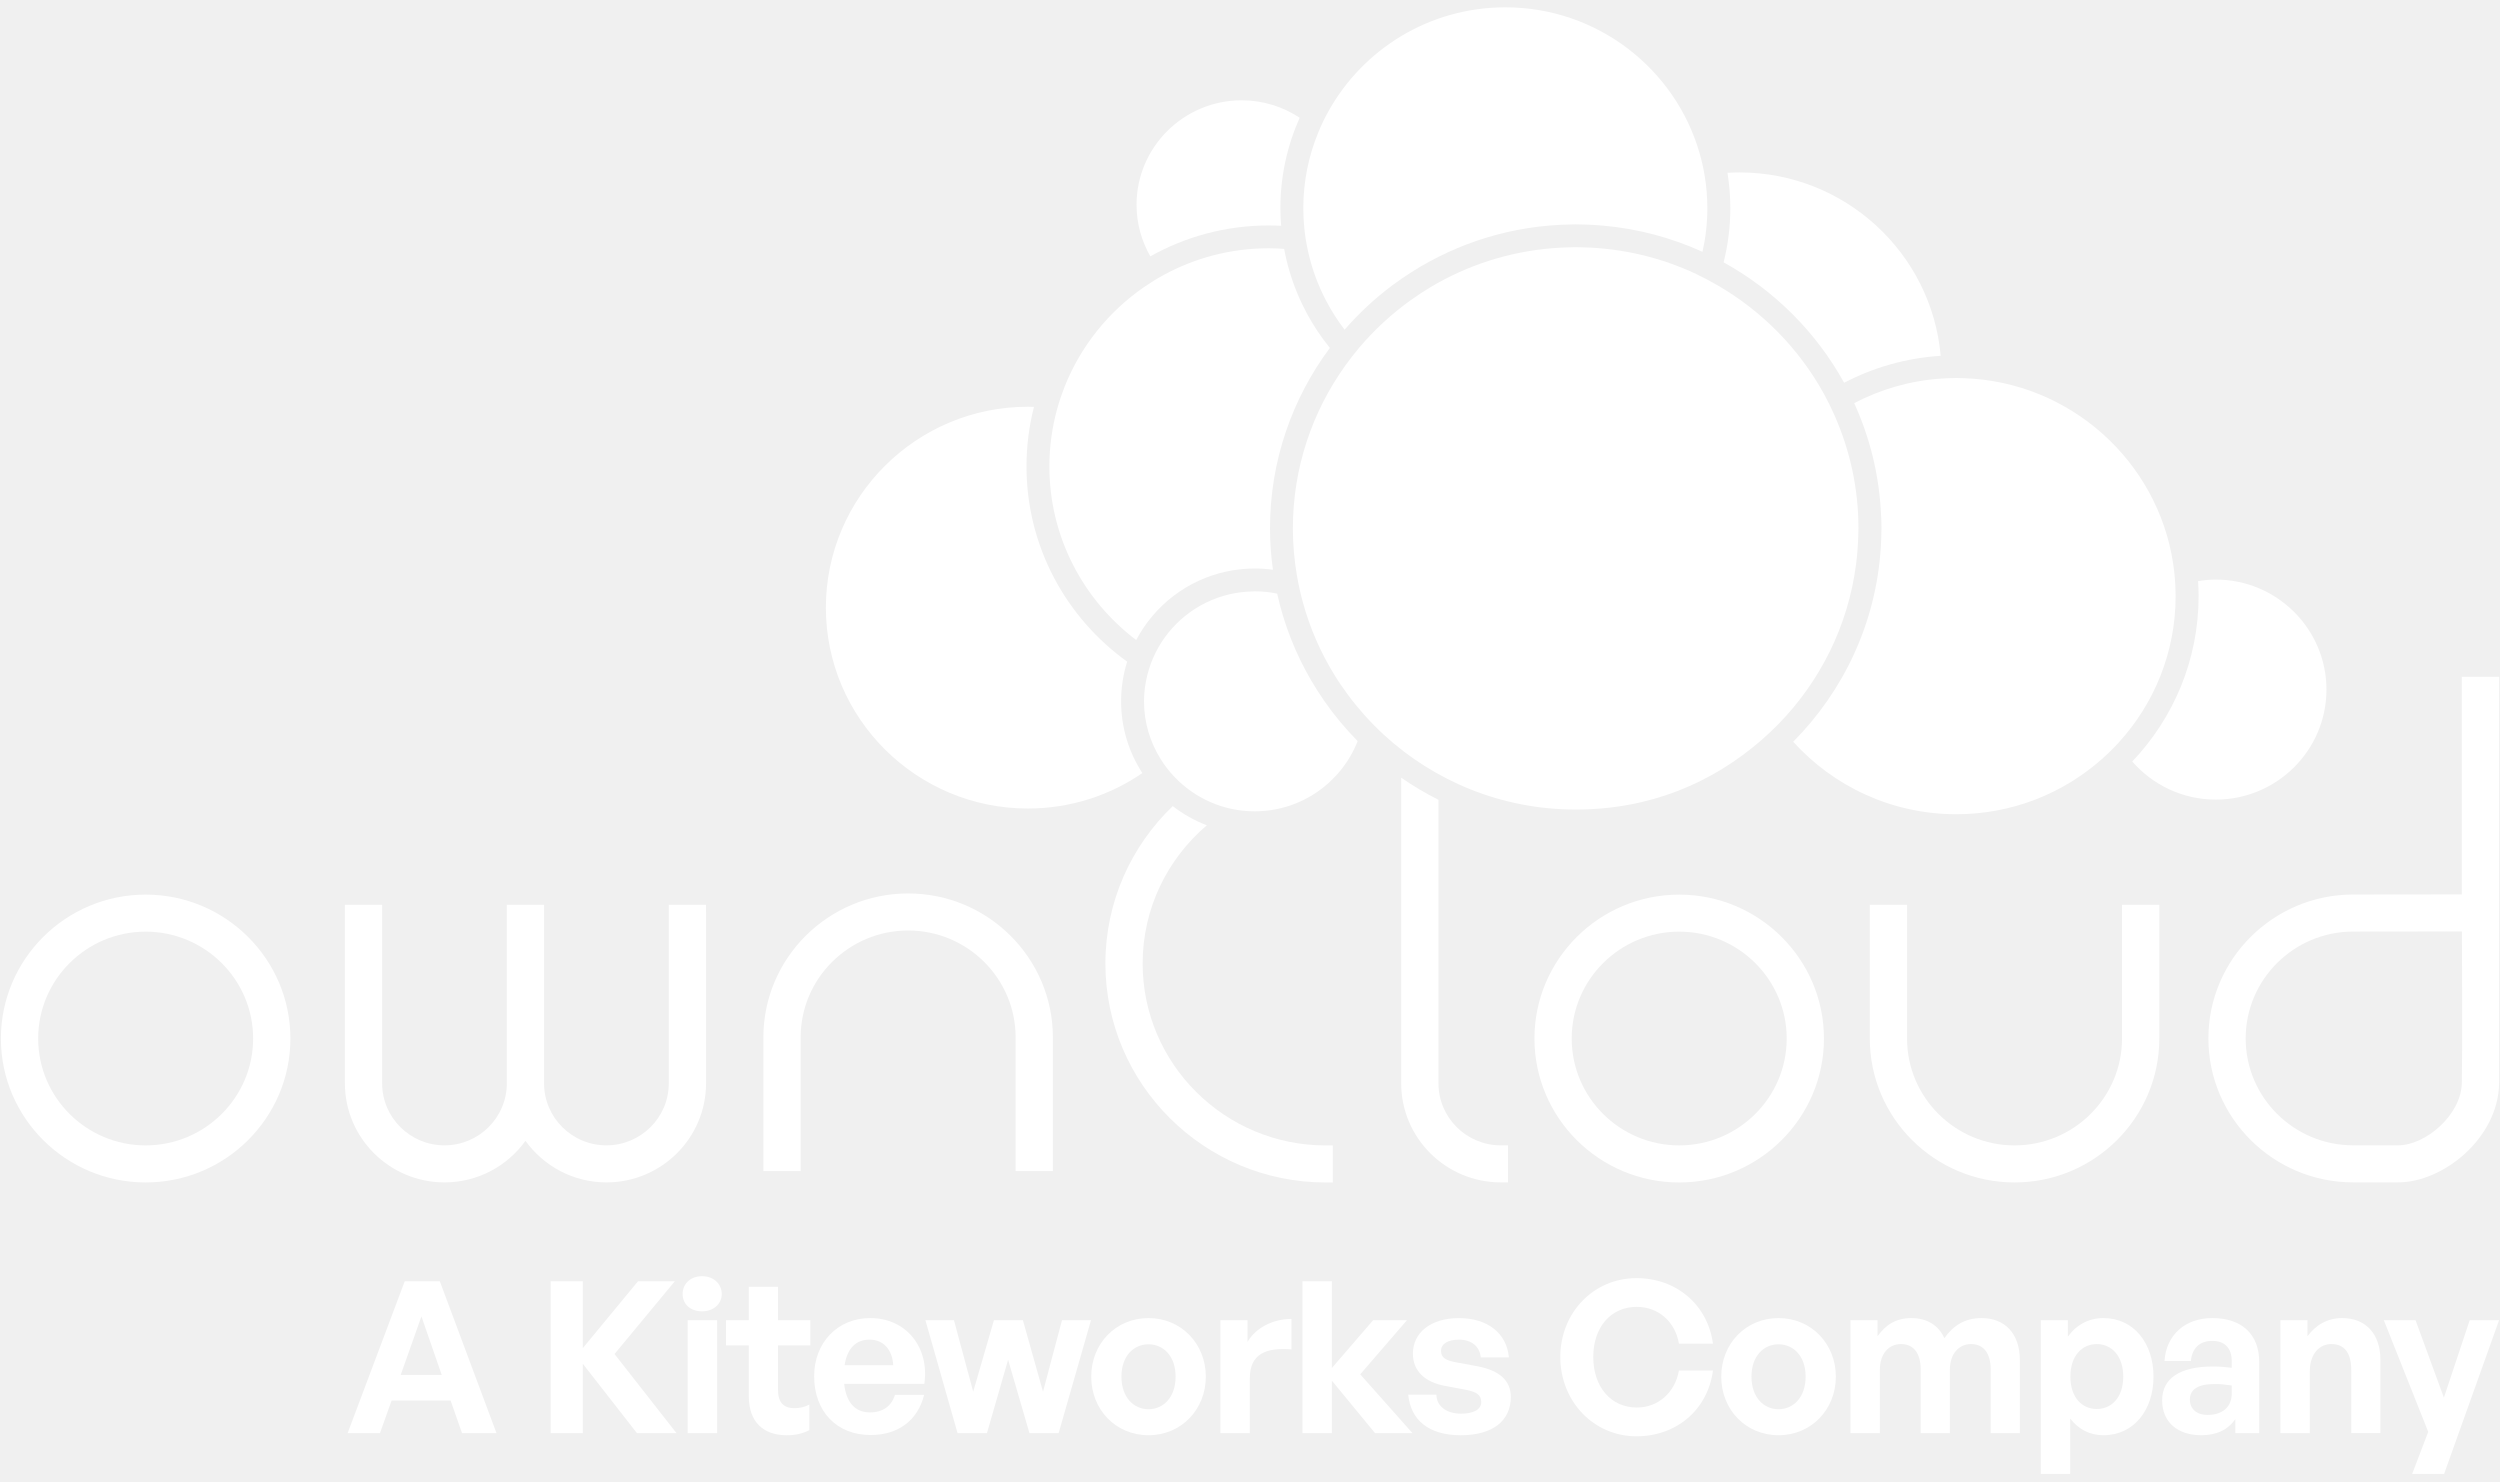
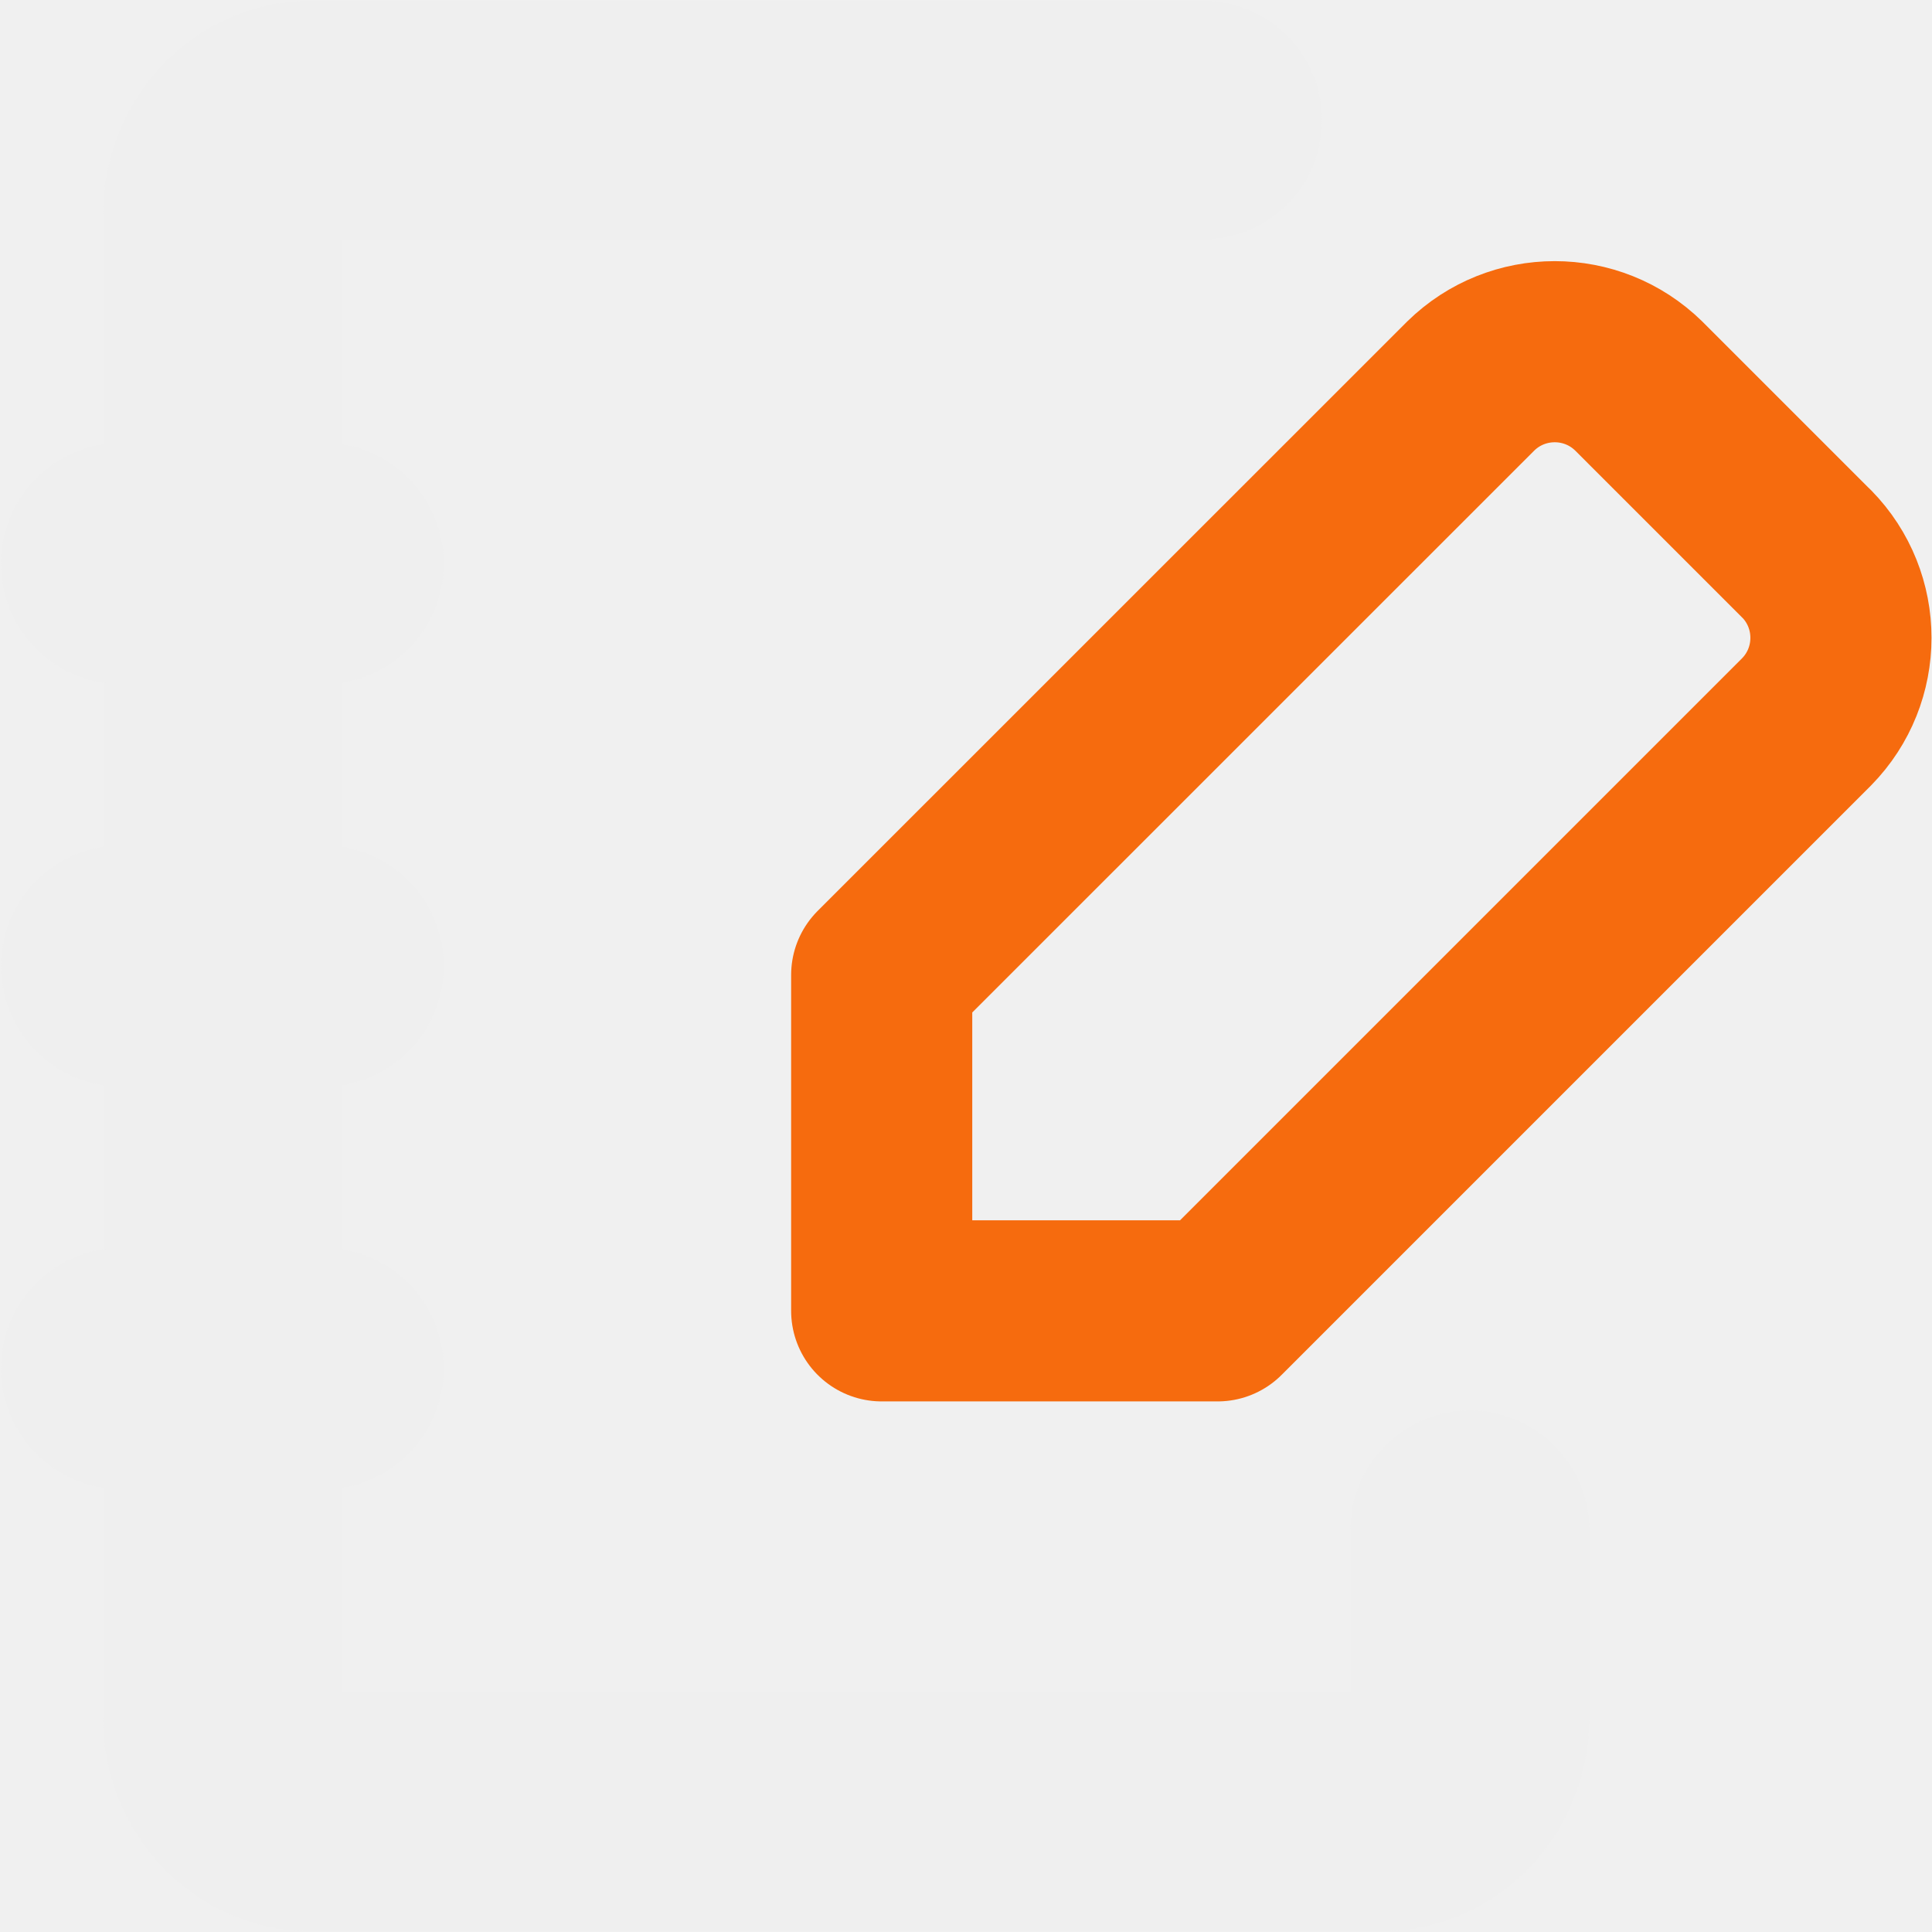
- <svg xmlns="http://www.w3.org/2000/svg" id="Layer_1" data-name="Layer 1" viewBox="0 0 1000 592.51">
-   <defs>
-     <style>
-       .cls-1 {
-         fill: #fff;
-       }
-     </style>
-   </defs>
-   <path class="cls-1" d="m58.26,357.84c-31.92,0-57.9,25.83-57.9,57.57s25.97,57.57,57.9,57.57,57.9-25.83,57.9-57.57-25.97-57.57-57.9-57.57Zm0,100.32c-23.71,0-42.99-19.18-42.99-42.75s19.29-42.75,42.99-42.75,42.99,19.18,42.99,42.75-19.29,42.75-42.99,42.75Z" />
-   <path class="cls-1" d="m282.41,364.78v-2.85h-14.9v71.42c0,13.67-11.19,24.79-24.94,24.79s-24.94-11.12-24.94-24.79v-71.42h-14.9v71.42c0,13.67-11.19,24.79-24.94,24.79s-24.93-11.12-24.93-24.79v-71.42h-14.9v71.42c0,21.84,17.87,39.61,39.84,39.61,13.35,0,25.16-6.58,32.39-16.63,7.23,10.05,19.04,16.63,32.39,16.63,21.97,0,39.84-17.77,39.84-39.61v-68.57Z" />
-   <path class="cls-1" d="m317.39,468.42h2.87v-53.47c0-23.57,19.29-42.75,42.99-42.75s43,19.18,43,42.75v53.47h14.9v-53.47c0-31.74-25.98-57.57-57.9-57.57s-57.9,25.83-57.9,57.57v53.47h12.04Z" />
-   <path class="cls-1" d="m671.68,472.99c31.93,0,57.9-25.83,57.9-57.57s-25.97-57.57-57.9-57.57-57.9,25.83-57.9,57.57,25.97,57.57,57.9,57.57Zm0-100.33c23.71,0,43,19.18,43,42.75s-19.29,42.75-43,42.75-43-19.18-43-42.75,19.29-42.75,43-42.75Z" />
-   <path class="cls-1" d="m851.68,361.93h-2.87v53.48c0,23.57-19.29,42.75-43,42.75s-42.99-19.18-42.99-42.75v-53.48h-14.9v53.48c0,31.74,25.97,57.57,57.9,57.57s57.9-25.82,57.9-57.57v-53.48h-12.04Z" />
-   <path class="cls-1" d="m996.77,270.72h-12.04v87.04l-43.47.05c-31.92,0-57.9,25.83-57.9,57.57s25.97,57.57,57.9,57.57h18c17.96,0,39.97-17.61,40.38-39.49v-159.89s0-2.85,0-2.85h-2.87Zm-12.04,162.47c-.24,12.84-14.55,24.94-25.47,24.94h-18c-23.71,0-42.99-19.18-42.99-42.75s19.29-42.75,43-42.75l43.5-.05c.07,13.79.2,47.38-.04,60.61Z" />
-   <path class="cls-1" d="m560.48,311.09v122.26c0,21.84,17.87,39.61,39.84,39.61h2.87v-14.82h-2.87c-13.75,0-24.93-11.12-24.93-24.79v-113.42c-5.19-2.61-10.17-5.56-14.9-8.85Z" />
-   <path class="cls-1" d="m482.73,330.12c-4.94-1.89-9.53-4.49-13.64-7.67-16.59,15.94-26.93,38.26-26.93,62.95,0,48.3,39.52,87.59,88.09,87.59h2.87v-14.82h-2.87c-40.35,0-73.19-32.64-73.19-72.77,0-22.1,9.97-41.92,25.67-55.28Z" />
-   <path class="cls-1" d="m852.9,304.6c8.12,9.32,20.08,15.24,33.42,15.24,24.4,0,44.26-19.74,44.26-44s-19.85-44.01-44.26-44.01c-2.42,0-4.78.25-7.09.62.13,1.99.21,3.99.21,6.01,0,25.59-10.11,48.87-26.53,66.14Z" />
-   <path class="cls-1" d="m454.49,256c7.26-13.8,20.43-24.06,36.15-27.41,1.49-.32,3-.57,4.53-.76,1.51-.19,3.04-.32,4.58-.38.7-.03,1.4-.05,2.11-.05,2.48,0,4.92.18,7.31.51-.75-5.42-1.17-10.95-1.17-16.57,0-27.01,8.91-51.97,23.94-72.17-3.41-4.22-6.44-8.74-9.05-13.53-.73-1.35-1.42-2.72-2.09-4.11-.66-1.39-1.29-2.79-1.88-4.22-2.35-5.65-4.12-11.6-5.26-17.76-2.04-.14-4.09-.24-6.17-.24-15.18,0-29.48,3.86-41.95,10.64-1.38.75-2.73,1.54-4.06,2.36-1.31.81-2.6,1.66-3.87,2.53-14.23,9.81-25.39,23.7-31.81,39.95-.56,1.43-1.09,2.88-1.58,4.34-.49,1.46-.94,2.93-1.35,4.43-2.02,7.33-3.12,15.04-3.12,23,0,28.31,13.64,53.5,34.72,69.45Z" />
-   <path class="cls-1" d="m752.47,206.53c.06,1.6.12,3.2.12,4.81,0,.47-.03.94-.04,1.4-.02,2.05-.1,4.09-.22,6.11-1.87,30.26-14.9,57.54-35.05,77.85,16.07,17.78,39.36,28.99,65.25,28.99,22.35,0,42.76-8.36,58.26-22.09,1.17-1.04,2.33-2.11,3.44-3.21,1.13-1.11,2.23-2.24,3.29-3.42,14.12-15.49,22.73-36.03,22.73-58.52,0-1.19-.04-2.37-.09-3.55-.06-1.59-.17-3.18-.32-4.75-.15-1.57-.33-3.12-.57-4.67-6.16-40.96-41.06-72.68-83.57-74.2-1.06-.04-2.12-.08-3.19-.08-.47,0-.93.03-1.4.04-1.54.02-3.07.09-4.59.19-12.51.84-24.31,4.3-34.84,9.83,6.34,13.9,10.13,29.18,10.77,45.25Z" />
-   <path class="cls-1" d="m678.47,109.6c-13.88-6.52-29.3-10.3-45.56-10.67-.87-.02-1.74-.06-2.62-.06-1.09,0-2.16.05-3.24.08-1.95.05-3.88.16-5.8.31-17.83,1.41-34.51,6.92-49.07,15.62-1.35.81-2.69,1.66-4.01,2.52-1.33.87-2.64,1.78-3.93,2.7-7.54,5.42-14.39,11.72-20.39,18.77-1,1.18-1.97,2.39-2.93,3.61-.94,1.21-1.86,2.43-2.75,3.67-13.21,18.41-21.02,40.9-21.02,65.19,0,6.41.57,12.69,1.61,18.81.3,1.76.64,3.51,1.02,5.24.42,1.89.88,3.76,1.39,5.62,2.82,10.26,7.05,19.94,12.51,28.81.82,1.35,1.68,2.67,2.56,3.97.88,1.31,1.8,2.6,2.74,3.87,2.11,2.87,4.36,5.63,6.73,8.29,1.29,1.45,2.62,2.86,3.98,4.24,1.25,1.26,2.53,2.5,3.84,3.71,20.18,18.55,47.14,29.92,76.73,29.92s54.56-10.56,74.47-27.92c1.15-1,2.27-2.02,3.38-3.07,1.13-1.07,2.24-2.16,3.33-3.27,16.56-16.99,27.78-39.13,30.97-63.74.25-1.91.45-3.82.6-5.75.15-1.93.25-3.87.3-5.82.02-.96.07-1.92.07-2.89,0-16.14-3.46-31.48-9.64-45.37-.63-1.42-1.28-2.82-1.97-4.21-.67-1.36-1.36-2.71-2.09-4.04-10-18.26-24.95-33.45-43.03-43.83-1.34-.77-2.69-1.51-4.06-2.23-1.37-.71-2.75-1.41-4.15-2.07Z" />
-   <path class="cls-1" d="m543.07,296.45c-4.91-4.97-9.39-10.36-13.39-16.11-.92-1.33-1.82-2.69-2.69-4.05-.87-1.36-1.71-2.74-2.53-4.14-6.22-10.66-10.85-22.32-13.59-34.7-2.91-.6-5.92-.92-9.01-.92-.33,0-.64.04-.97.05-1.55.03-3.07.15-4.57.33-1.54.19-3.05.47-4.54.81-13.04,3.04-23.85,11.81-29.62,23.49-.68,1.38-1.29,2.8-1.83,4.25-.53,1.45-.99,2.93-1.37,4.44-.86,3.41-1.36,6.96-1.36,10.63,0,8.46,2.45,16.34,6.63,23.05.82,1.32,1.7,2.59,2.64,3.8.93,1.19,1.91,2.34,2.96,3.43,8.07,8.43,19.42,13.72,32.02,13.72,18.75,0,34.77-11.67,41.21-28.08Z" />
-   <path class="cls-1" d="m507.51,90.19c1.66,0,3.31.04,4.95.12-.18-2.32-.3-4.66-.3-7.04,0-12.87,2.77-25.1,7.71-36.17-6.66-4.4-14.63-6.98-23.21-6.98-23.18,0-42.04,18.75-42.04,41.8,0,7.49,2.02,14.52,5.51,20.61,14.02-7.85,30.17-12.35,47.37-12.35Z" />
-   <path class="cls-1" d="m411.17,323.41c16.98,0,32.75-5.25,45.77-14.18-5.37-8.28-8.5-18.13-8.5-28.7,0-5.52.85-10.85,2.43-15.86-24.37-17.52-40.27-46-40.27-78.12,0-8.21,1.04-16.18,2.99-23.79-.81-.02-1.61-.06-2.43-.06-44.56,0-80.81,36.05-80.81,80.36s36.25,80.35,80.81,80.35Z" />
-   <path class="cls-1" d="m522.34,95.95c.26,1.62.58,3.22.93,4.8.82,3.64,1.87,7.2,3.17,10.64.58,1.53,1.2,3.02,1.87,4.51.65,1.45,1.35,2.88,2.08,4.29,2.15,4.12,4.64,8.03,7.45,11.69,5.64-6.48,11.94-12.38,18.82-17.55,1.3-.98,2.62-1.92,3.96-2.84,1.33-.92,2.68-1.81,4.05-2.68,18.56-11.79,40.5-18.73,64.03-19.03.53,0,1.06-.04,1.59-.04,1.53,0,3.05.06,4.56.11,2.09.08,4.17.21,6.24.39,14.13,1.24,27.56,4.87,39.91,10.49,1.26-5.62,1.94-11.46,1.94-17.45,0-4.46-.38-8.82-1.09-13.09-.25-1.51-.55-3-.88-4.48-.34-1.49-.71-2.97-1.13-4.42-9.64-33.65-40.82-58.36-77.71-58.36-30.44,0-56.99,16.82-70.77,41.61-.77,1.38-1.5,2.78-2.19,4.21-.71,1.49-1.37,3-1.99,4.54-3.77,9.28-5.86,19.39-5.86,29.99,0,2.69.14,5.34.4,7.96.16,1.58.37,3.15.61,4.71Z" />
-   <path class="cls-1" d="m737.63,153.11c11.69-6.11,24.77-9.9,38.64-10.79-3.59-41.04-38.3-73.35-80.48-73.35-1.61,0-3.21.06-4.8.15.74,4.61,1.14,9.33,1.14,14.15,0,7.47-.94,14.72-2.68,21.67,20.28,11.19,37.05,27.93,48.19,48.16Z" />
-   <path class="cls-1" d="m161.89,512.51l-22.84,60.74h12.94l4.65-13.03h23.6l4.57,13.03h13.79l-22.67-60.74h-14.04Zm-1.61,37.47l8.29-23.43,8.12,23.43h-16.41Z" />
-   <polygon class="cls-1" points="269.92 512.51 255.2 512.51 233.12 539.25 233.12 512.51 220.26 512.51 220.26 573.25 233.12 573.25 233.12 545.51 254.77 573.25 270.59 573.25 245.81 541.61 269.92 512.51" />
-   <rect class="cls-1" x="275.08" y="528.08" width="11.76" height="45.17" />
-   <path class="cls-1" d="m280.83,510.48c-4.57,0-7.78,2.96-7.78,7.11s3.21,6.94,7.78,6.94,7.87-2.96,7.87-6.94-3.21-7.11-7.87-7.11Z" />
-   <path class="cls-1" d="m311.2,514.71h-11.67v13.37h-9.14v10.07h9.14v20.47c0,10.15,5.84,15.48,15.14,15.48,3.47,0,6.18-.59,9.05-2.03v-10.24c-1.69.93-3.72,1.44-5.92,1.44-4.23,0-6.6-2.12-6.6-7.36v-17.76h12.94v-10.07h-12.94v-13.37Z" />
-   <path class="cls-1" d="m348.08,527.23c-13.03,0-22.42,9.81-22.42,23.26,0,14.13,9.05,23.52,22.59,23.52,11,0,18.86-5.84,21.4-16.07h-11.67c-1.35,4.48-4.82,7.02-9.98,7.02-6.01,0-9.56-4.06-10.32-11.42h32.06c2.11-14.72-7.36-26.31-21.66-26.31Zm-10.24,18.86c1.02-6.68,4.48-10.24,9.98-10.24s9.14,3.98,9.47,10.24h-19.46Z" />
-   <polygon class="cls-1" points="417.2 556.67 409.16 528.08 397.57 528.08 389.28 556.67 381.58 528.08 370.16 528.08 383.02 573.25 394.78 573.25 403.24 543.9 411.78 573.25 423.46 573.25 436.4 528.08 424.81 528.08 417.2 556.67" />
-   <path class="cls-1" d="m459.41,527.23c-13.11,0-22.92,10.24-22.92,23.43s9.81,23.43,22.92,23.43,22.92-10.32,22.92-23.43-9.81-23.43-22.92-23.43Zm0,36.46c-5.84,0-10.83-4.65-10.83-13.03s4.99-12.94,10.83-12.94,10.83,4.57,10.83,12.94-4.99,13.03-10.83,13.03Z" />
-   <path class="cls-1" d="m499,536.79v-8.71h-10.83v45.17h11.76v-21.91c0-9.98,6.68-12.35,16.66-11.59v-12.18c-7.27,0-14.3,3.47-17.6,9.22Z" />
-   <polygon class="cls-1" points="562.78 528.08 549.25 528.08 532.75 547.2 532.75 512.51 520.99 512.51 520.99 573.25 532.75 573.25 532.75 552.27 550.01 573.25 564.98 573.25 544.09 549.73 562.78 528.08" />
-   <path class="cls-1" d="m591.04,546.52l-8.71-1.61c-4.06-.76-5.92-1.86-5.92-4.57,0-2.88,2.88-4.48,7.19-4.48,4.99,0,8.29,2.71,8.71,7.11h11.25c-.85-9.73-8.63-15.73-19.96-15.73s-18.44,5.84-18.44,14.21c0,7.02,4.91,11.5,13.03,12.94l8.12,1.52c4.31.85,6.18,2.03,6.18,4.91,0,3.21-3.47,4.65-8.04,4.65-5.84,0-9.81-2.96-9.9-7.61h-11.25c.93,10.07,8.12,16.24,20.98,16.24s20.05-5.84,20.05-15.31c0-6.51-4.48-10.57-13.28-12.27Z" />
-   <path class="cls-1" d="m654.74,522.75c8.63,0,15.4,6.01,16.83,14.72h13.62c-2.11-15.57-14.63-26.22-30.62-26.22-17.09,0-30.45,13.79-30.45,31.55s13.37,31.72,30.45,31.72c15.99,0,28.51-10.57,30.62-26.31h-13.62c-1.52,8.71-8.21,14.8-16.83,14.8-10.4,0-17.43-8.29-17.43-20.22s7.02-20.05,17.43-20.05Z" />
-   <path class="cls-1" d="m711.42,527.23c-13.11,0-22.92,10.24-22.92,23.43s9.81,23.43,22.92,23.43,22.92-10.32,22.92-23.43-9.81-23.43-22.92-23.43Zm0,36.46c-5.84,0-10.83-4.65-10.83-13.03s4.99-12.94,10.83-12.94,10.83,4.57,10.83,12.94-4.99,13.03-10.83,13.03Z" />
-   <path class="cls-1" d="m792.63,527.23c-6.77,0-11.34,3.05-14.89,8.04-2.28-5.16-7.02-8.04-13.2-8.04s-10.24,2.71-13.53,7.27v-6.43h-10.83v45.17h11.76v-25.21c0-6.77,3.72-10.4,8.46-10.4,5.16,0,7.87,3.81,7.87,10.15v25.46h11.67v-25.21c0-6.77,3.81-10.4,8.46-10.4,5.16,0,7.87,3.81,7.87,10.15v25.46h11.67v-29.18c0-10.83-6.18-16.83-15.31-16.83Z" />
-   <path class="cls-1" d="m841.35,527.23c-5.75,0-10.74,2.62-14.21,7.44v-6.6h-10.83v61.5h11.76v-22.16c3.38,4.4,7.95,6.68,13.28,6.68,12.18,0,20.05-10.07,20.05-23.43s-7.87-23.43-20.05-23.43Zm-2.62,36.37c-5.75,0-10.57-4.4-10.57-12.94s4.82-13.03,10.57-13.03,10.57,4.57,10.57,13.03-4.82,12.94-10.57,12.94Z" />
-   <path class="cls-1" d="m884.92,527.23c-10.91,0-18.44,6.77-19.12,17.17h10.57c.42-5.08,3.47-8.04,8.54-8.04s7.78,2.96,7.78,8.04v2.71c-2.79-.34-4.99-.51-7.53-.51-13.2,0-20.3,4.74-20.3,13.53s6.26,13.96,15.65,13.96c6.18,0,10.66-2.2,13.62-6.43v5.58h9.56v-28.42c0-11.08-6.94-17.59-18.78-17.59Zm7.78,30.2c0,5.24-3.64,8.54-9.64,8.54-4.4,0-7.11-2.37-7.11-6.18,0-4.06,3.3-6.18,9.98-6.18,2.03,0,3.98.17,6.77.59v3.21Z" />
-   <path class="cls-1" d="m936.86,527.23c-5.92,0-10.57,2.79-13.87,7.27v-6.43h-10.83v45.17h11.76v-24.62c0-7.28,3.98-11,8.63-11,5.33,0,7.95,3.72,7.95,10.4v25.21h11.67v-29.18c0-10.91-6.26-16.83-15.31-16.83Z" />
-   <polygon class="cls-1" points="977.55 559.04 966.22 528.08 953.53 528.08 971.29 572.74 964.86 589.58 977.64 589.58 999.63 528.08 987.87 528.08 977.55 559.04" />
+ <svg xmlns="http://www.w3.org/2000/svg" fill="#000000" width="640" height="640" viewBox="0 0 19.2 19.2" id="agenda-pencil" data-name="Line Color" class="icon line-color" version="1.1">
+   <defs id="defs1499" />
+   <g id="g157" transform="translate(-1.182602,-0.8343675)">
+     <g id="g724" transform="translate(0.5150445)">
+       <g id="g729">
+         <g id="g734" transform="translate(0.02223447,0.00163038)">
+           <g id="g739" transform="translate(0.074562)">
+             <g id="g783" transform="translate(0.3178639,0.00163038)">
+               <g id="g1345" transform="translate(-0.03687642,0.00611342)">
+                 <g id="g1488">
+                   <g id="g1507">
+                     <path id="secondary" d="M 18.244,6.33 16.575,4.661 a 1.192,1.192 0 0 0 -1.669,0 L 9.052,10.514 v 3.338 h 3.338 l 5.854,-5.854 a 1.192,1.192 0 0 0 0,-1.669 z" style="fill:none;stroke:#f66b0e;stroke-width:1.8;stroke-linecap:round;stroke-linejoin:round;stroke-dasharray:none;stroke-opacity:1" />
+                     <path id="primary" d="m 14.897,16.03 v 1.868 a 0.885,0.934 0 0 1 -0.885,0.934 H 3.387 A 0.885,0.934 0 0 1 2.502,17.898 V 2.952 A 0.885,0.934 0 0 1 3.387,2.018 h 8.854" style="fill:none;stroke:#efefef;stroke-width:2.374;stroke-linecap:round;stroke-linejoin:round;stroke-dasharray:none;stroke-opacity:1" />
+                     <path id="primary-2" data-name="primary" d="m 1.5,6.425 h 2 m -2,4 h 2 m -2,4 h 2" style="fill:none;stroke:#efefef;stroke-width:2.4;stroke-linecap:round;stroke-linejoin:round;stroke-dasharray:none;stroke-opacity:1" />
+                   </g>
+                 </g>
+               </g>
+             </g>
+           </g>
+         </g>
+       </g>
+     </g>
+   </g>
</svg>
